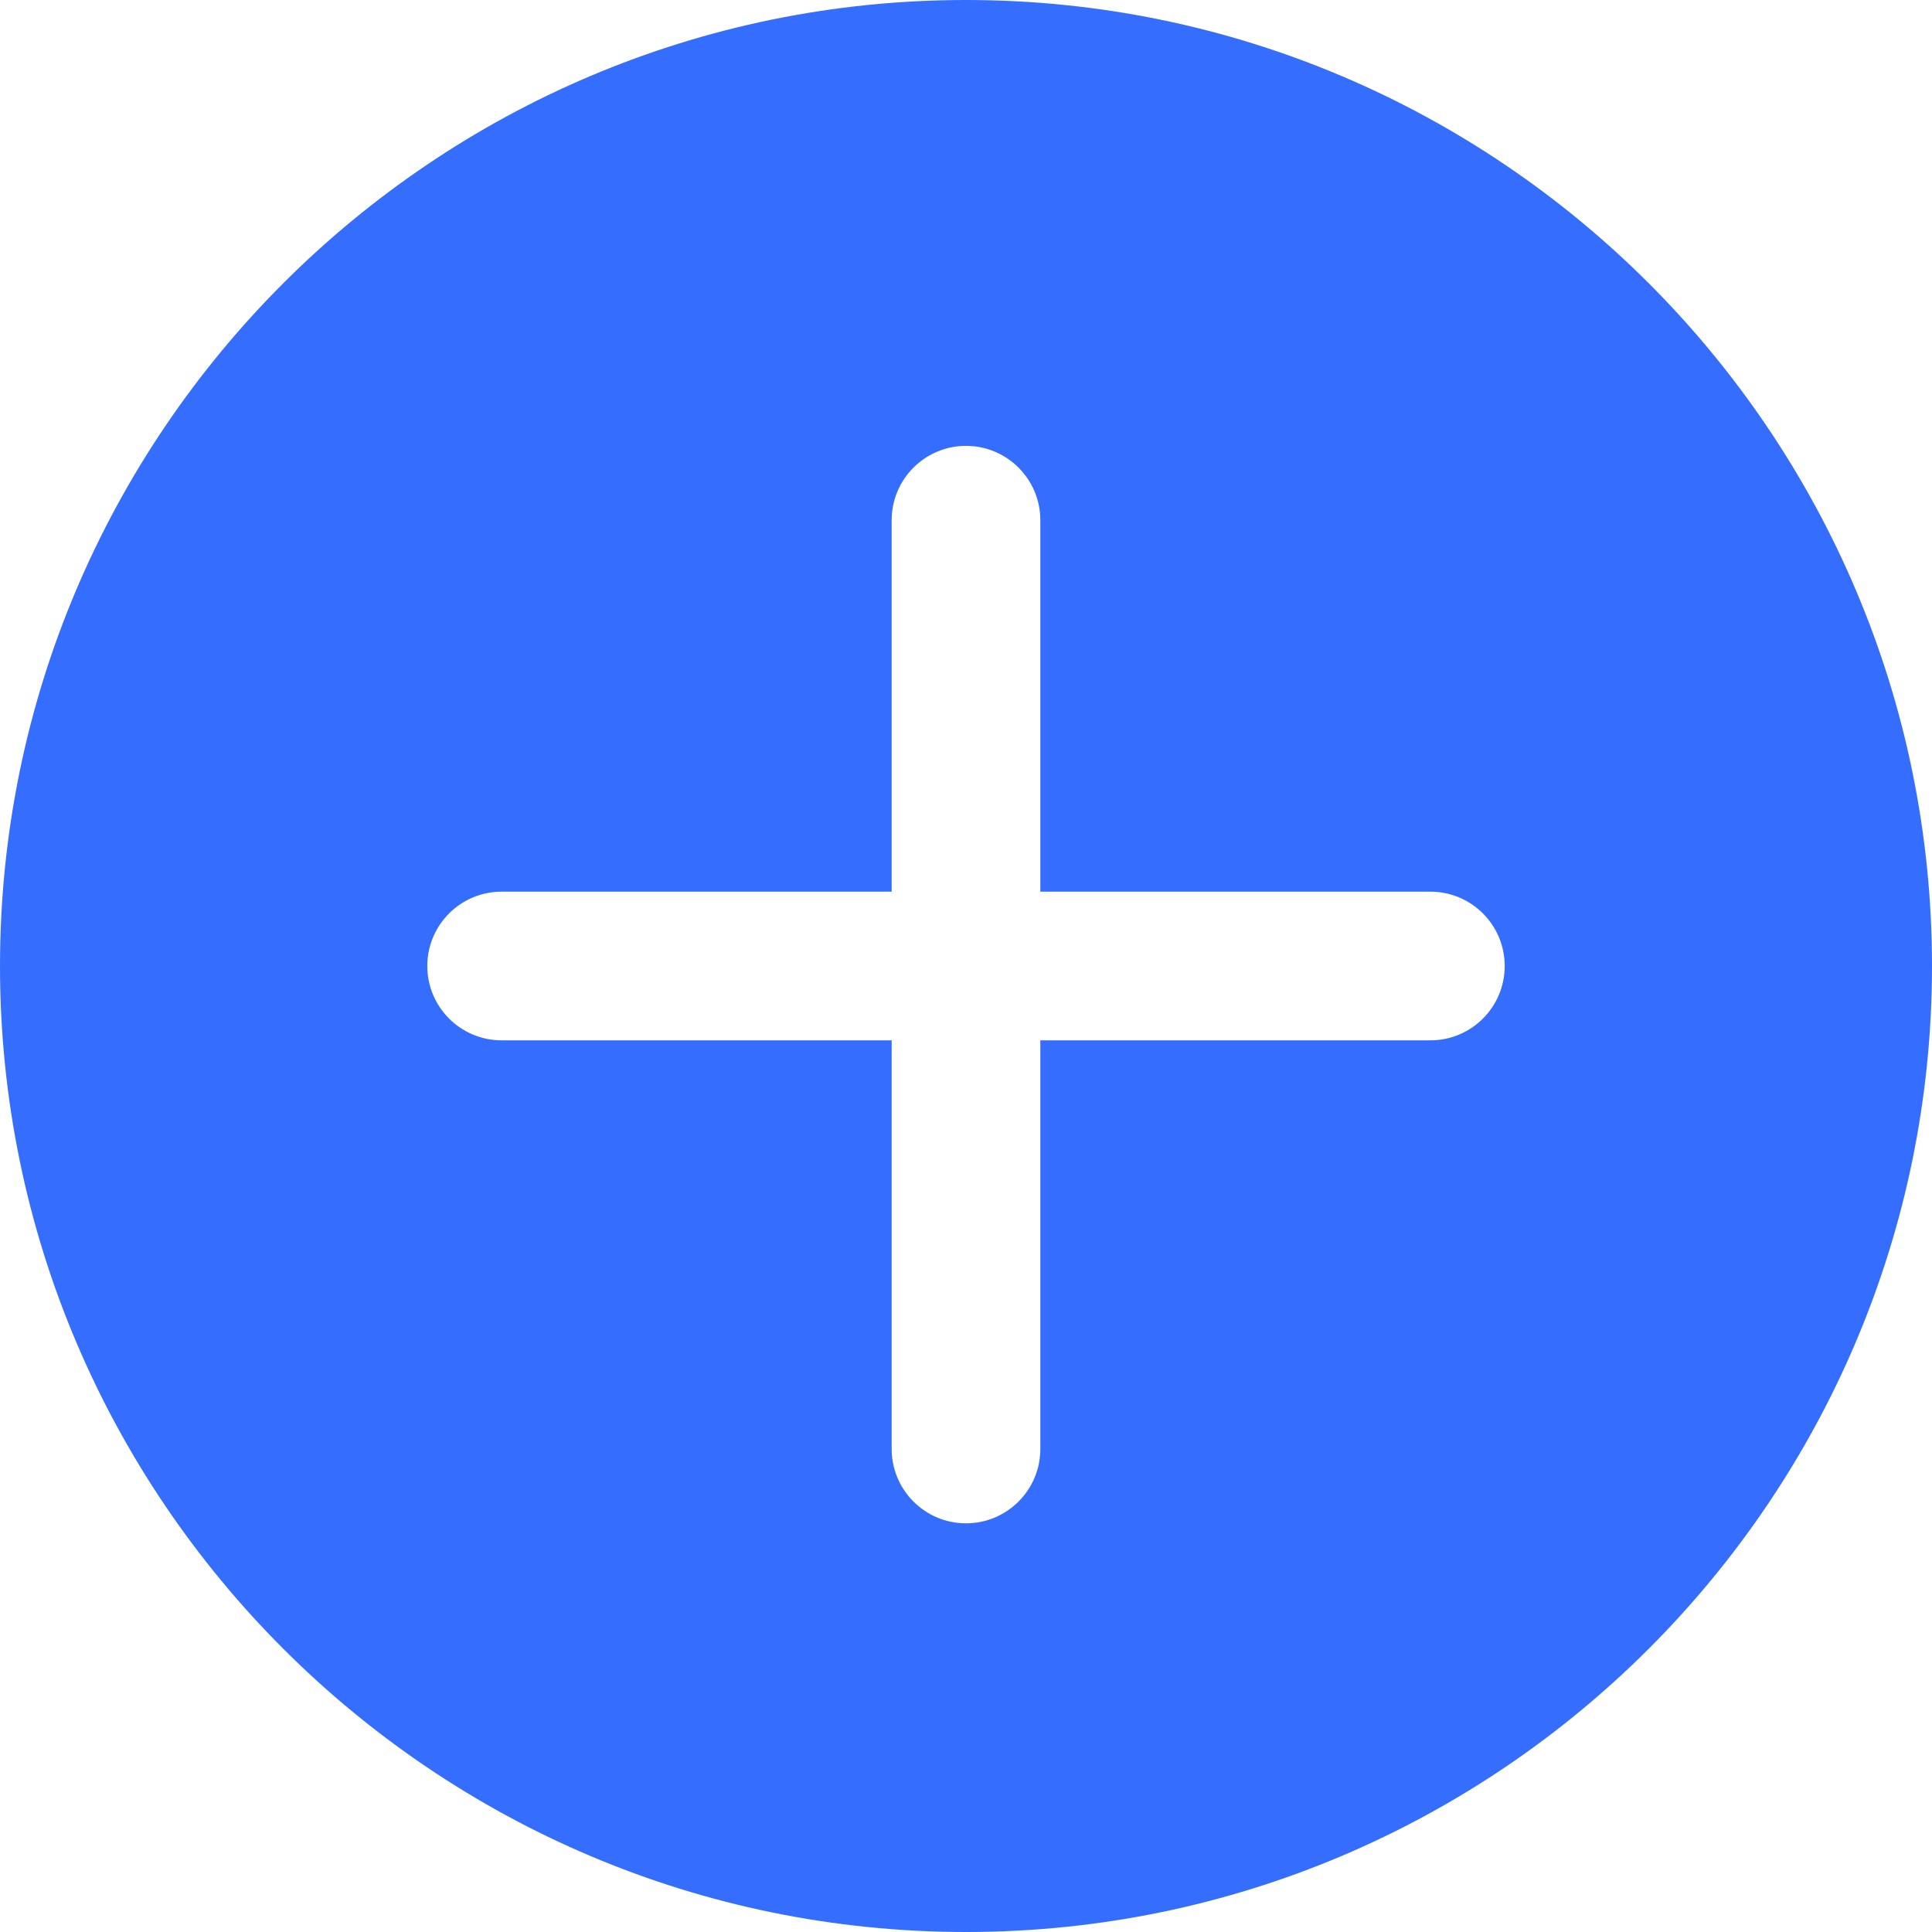
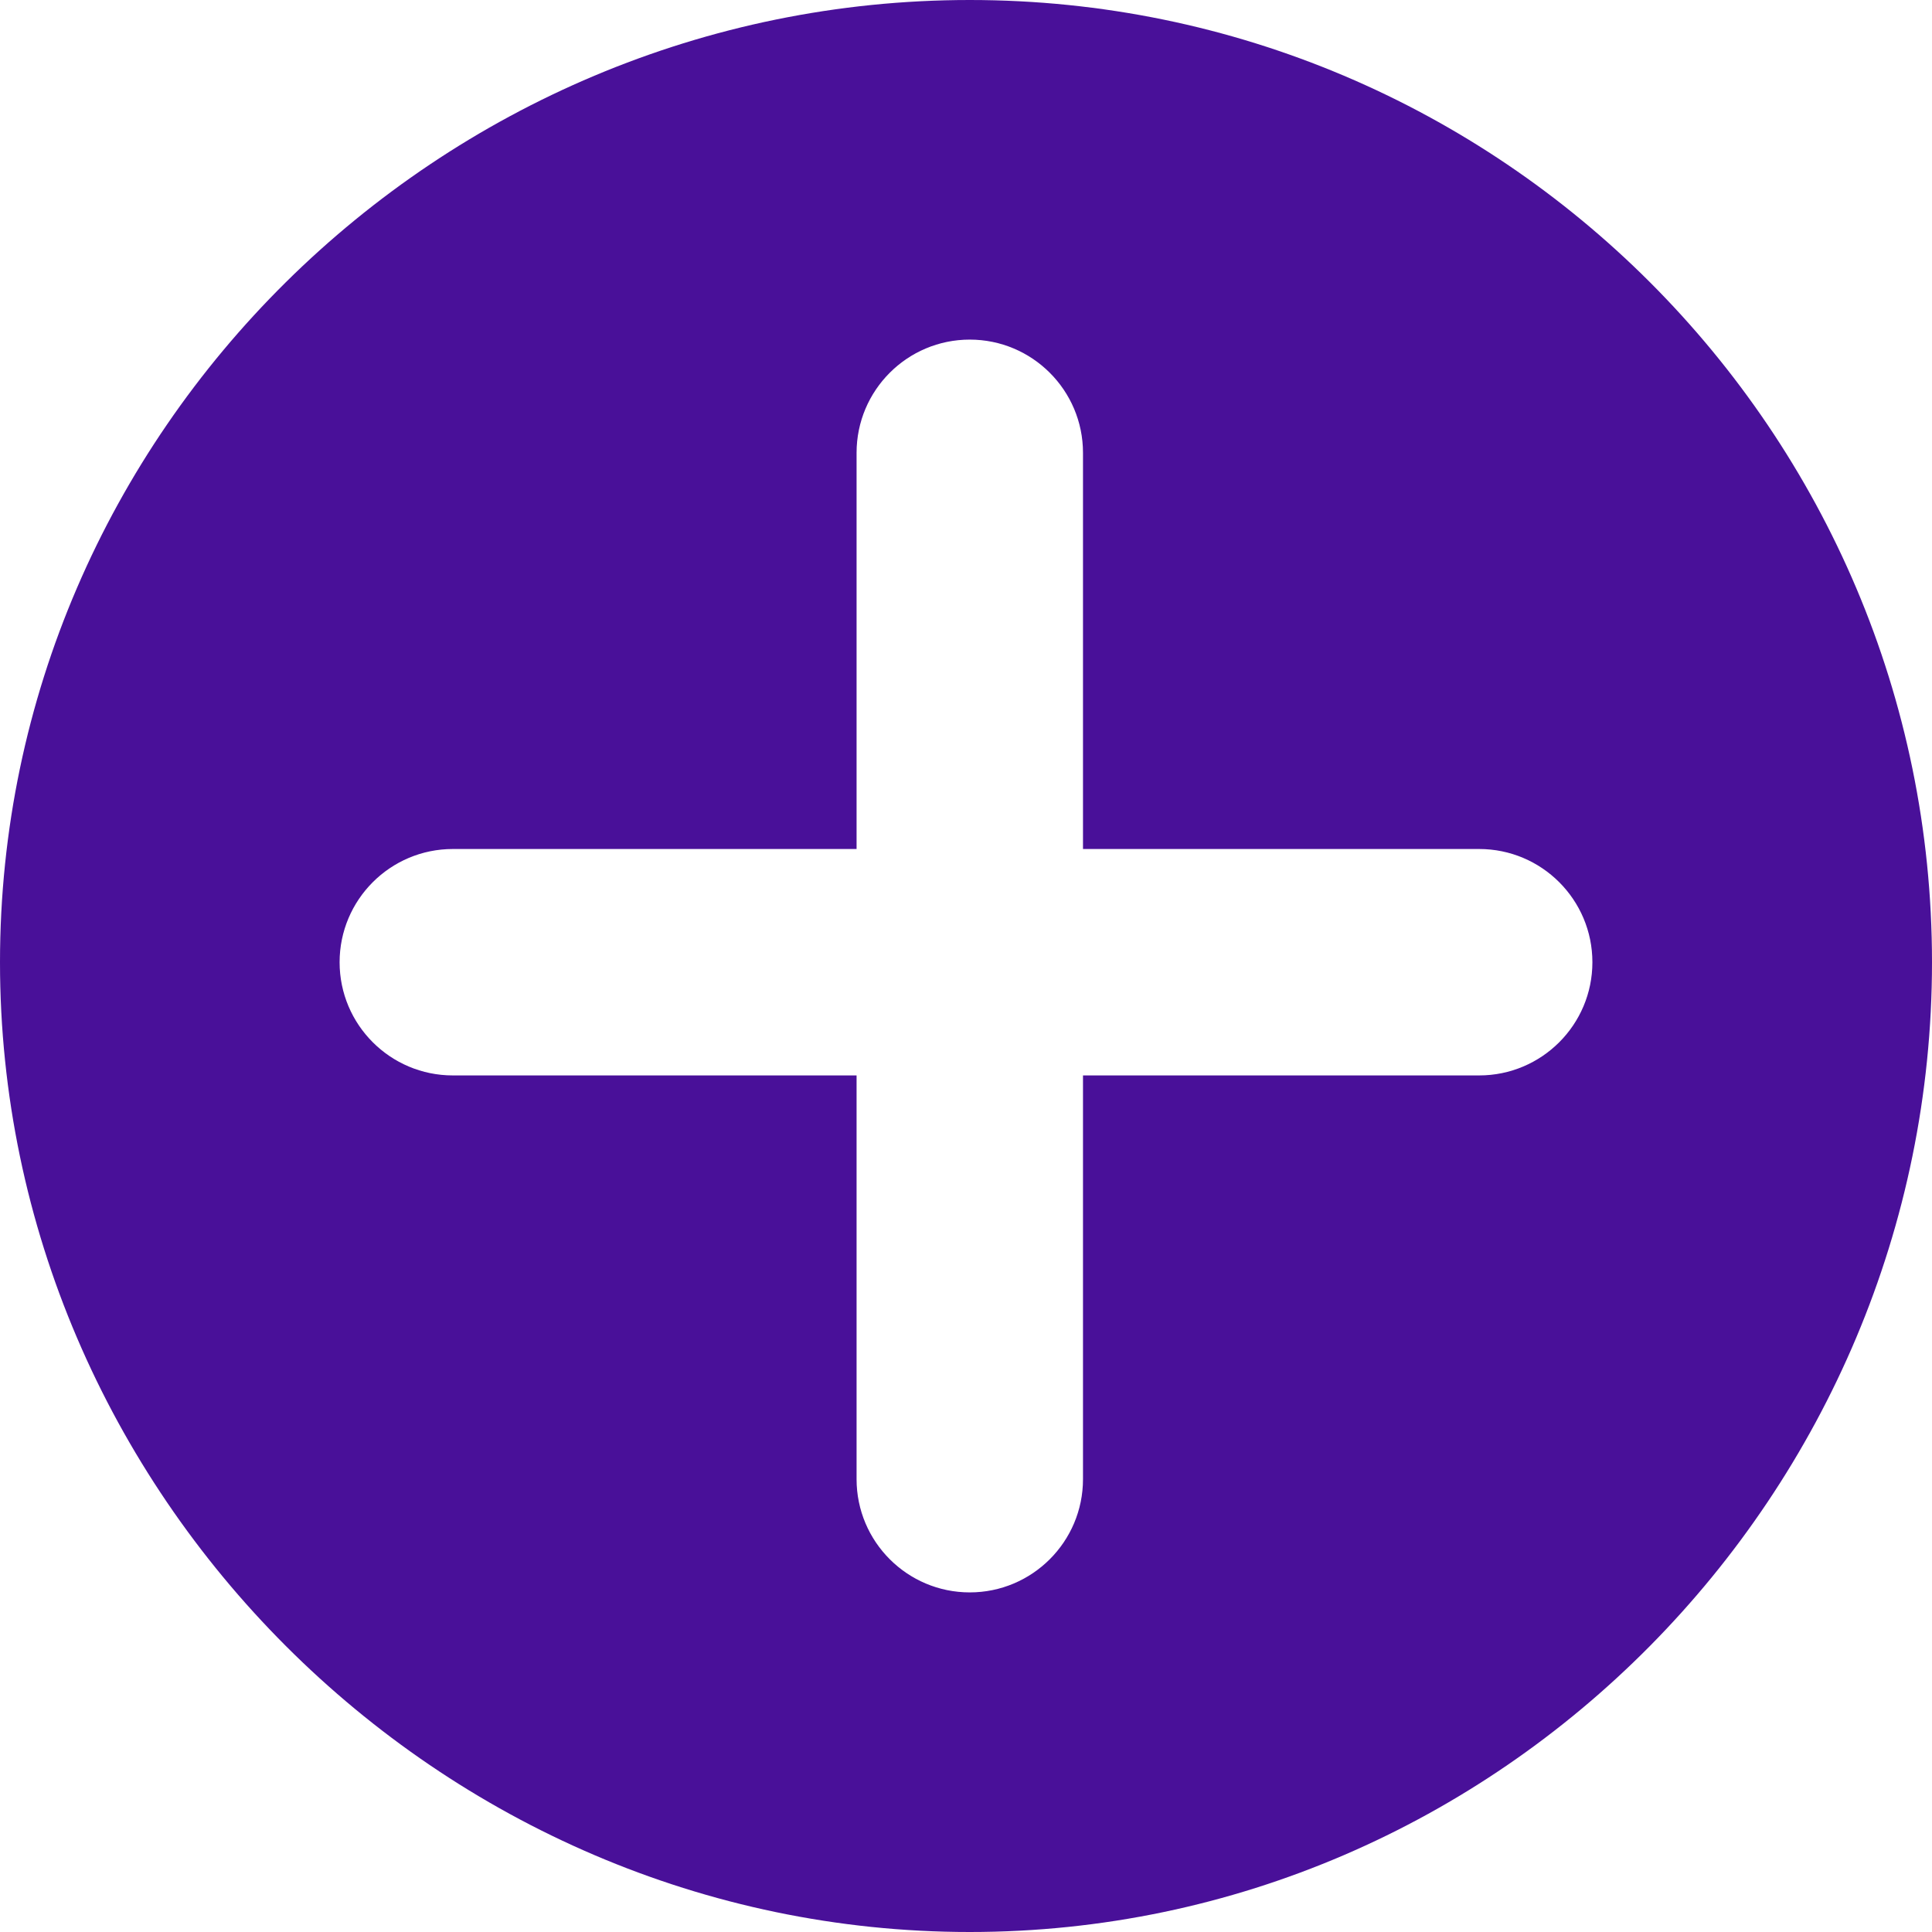
- <svg xmlns="http://www.w3.org/2000/svg" width="36" height="36" viewBox="0 0 36 36" fill="none">
-   <path d="M18 0C8.075 0 0 8.074 0 18C0 27.926 8.075 36 18 36C27.925 36 36 27.926 36 18C36 8.074 27.925 0 18 0ZM26.654 19.385H19.385V27C19.385 27.764 18.764 28.385 18 28.385C17.236 28.385 16.615 27.764 16.615 27V19.385H9.346C8.582 19.385 7.962 18.764 7.962 18C7.962 17.236 8.582 16.615 9.346 16.615H16.615V9.692C16.615 8.928 17.236 8.308 18 8.308C18.764 8.308 19.385 8.928 19.385 9.692V16.615H26.654C27.418 16.615 28.038 17.236 28.038 18C28.038 18.764 27.418 19.385 26.654 19.385Z" fill="#356EFF" />
+ <svg xmlns="http://www.w3.org/2000/svg" width="36pt" height="36pt" viewBox="0 0 36 36" version="1.1">
+   <g id="surface1">
+     <path style=" stroke:none;fill-rule:nonzero;fill:rgb(28.627%,6.275%,60%);fill-opacity:1;" d="M 18.07 0 C 8.184 0 0 8.043 0 17.93 C 0 27.816 8.184 36 18.07 36 C 27.957 36 36 27.816 36 17.93 C 36 8.043 27.957 0 18.07 0 Z M 27.562 20.039 L 20.18 20.039 L 20.18 27.562 C 20.18 28.727 19.234 29.672 18.07 29.672 C 16.906 29.672 15.961 28.727 15.961 27.562 L 15.961 20.039 L 8.438 20.039 C 7.273 20.039 6.328 19.094 6.328 17.93 C 6.328 16.766 7.273 15.82 8.438 15.82 L 15.961 15.82 L 15.961 8.438 C 15.961 7.273 16.906 6.328 18.07 6.328 C 19.234 6.328 20.18 7.273 20.18 8.438 L 20.18 15.82 L 27.562 15.82 C 28.727 15.82 29.672 16.766 29.672 17.93 C 29.672 19.094 28.727 20.039 27.562 20.039 Z M 27.562 20.039 " />
+   </g>
</svg>
